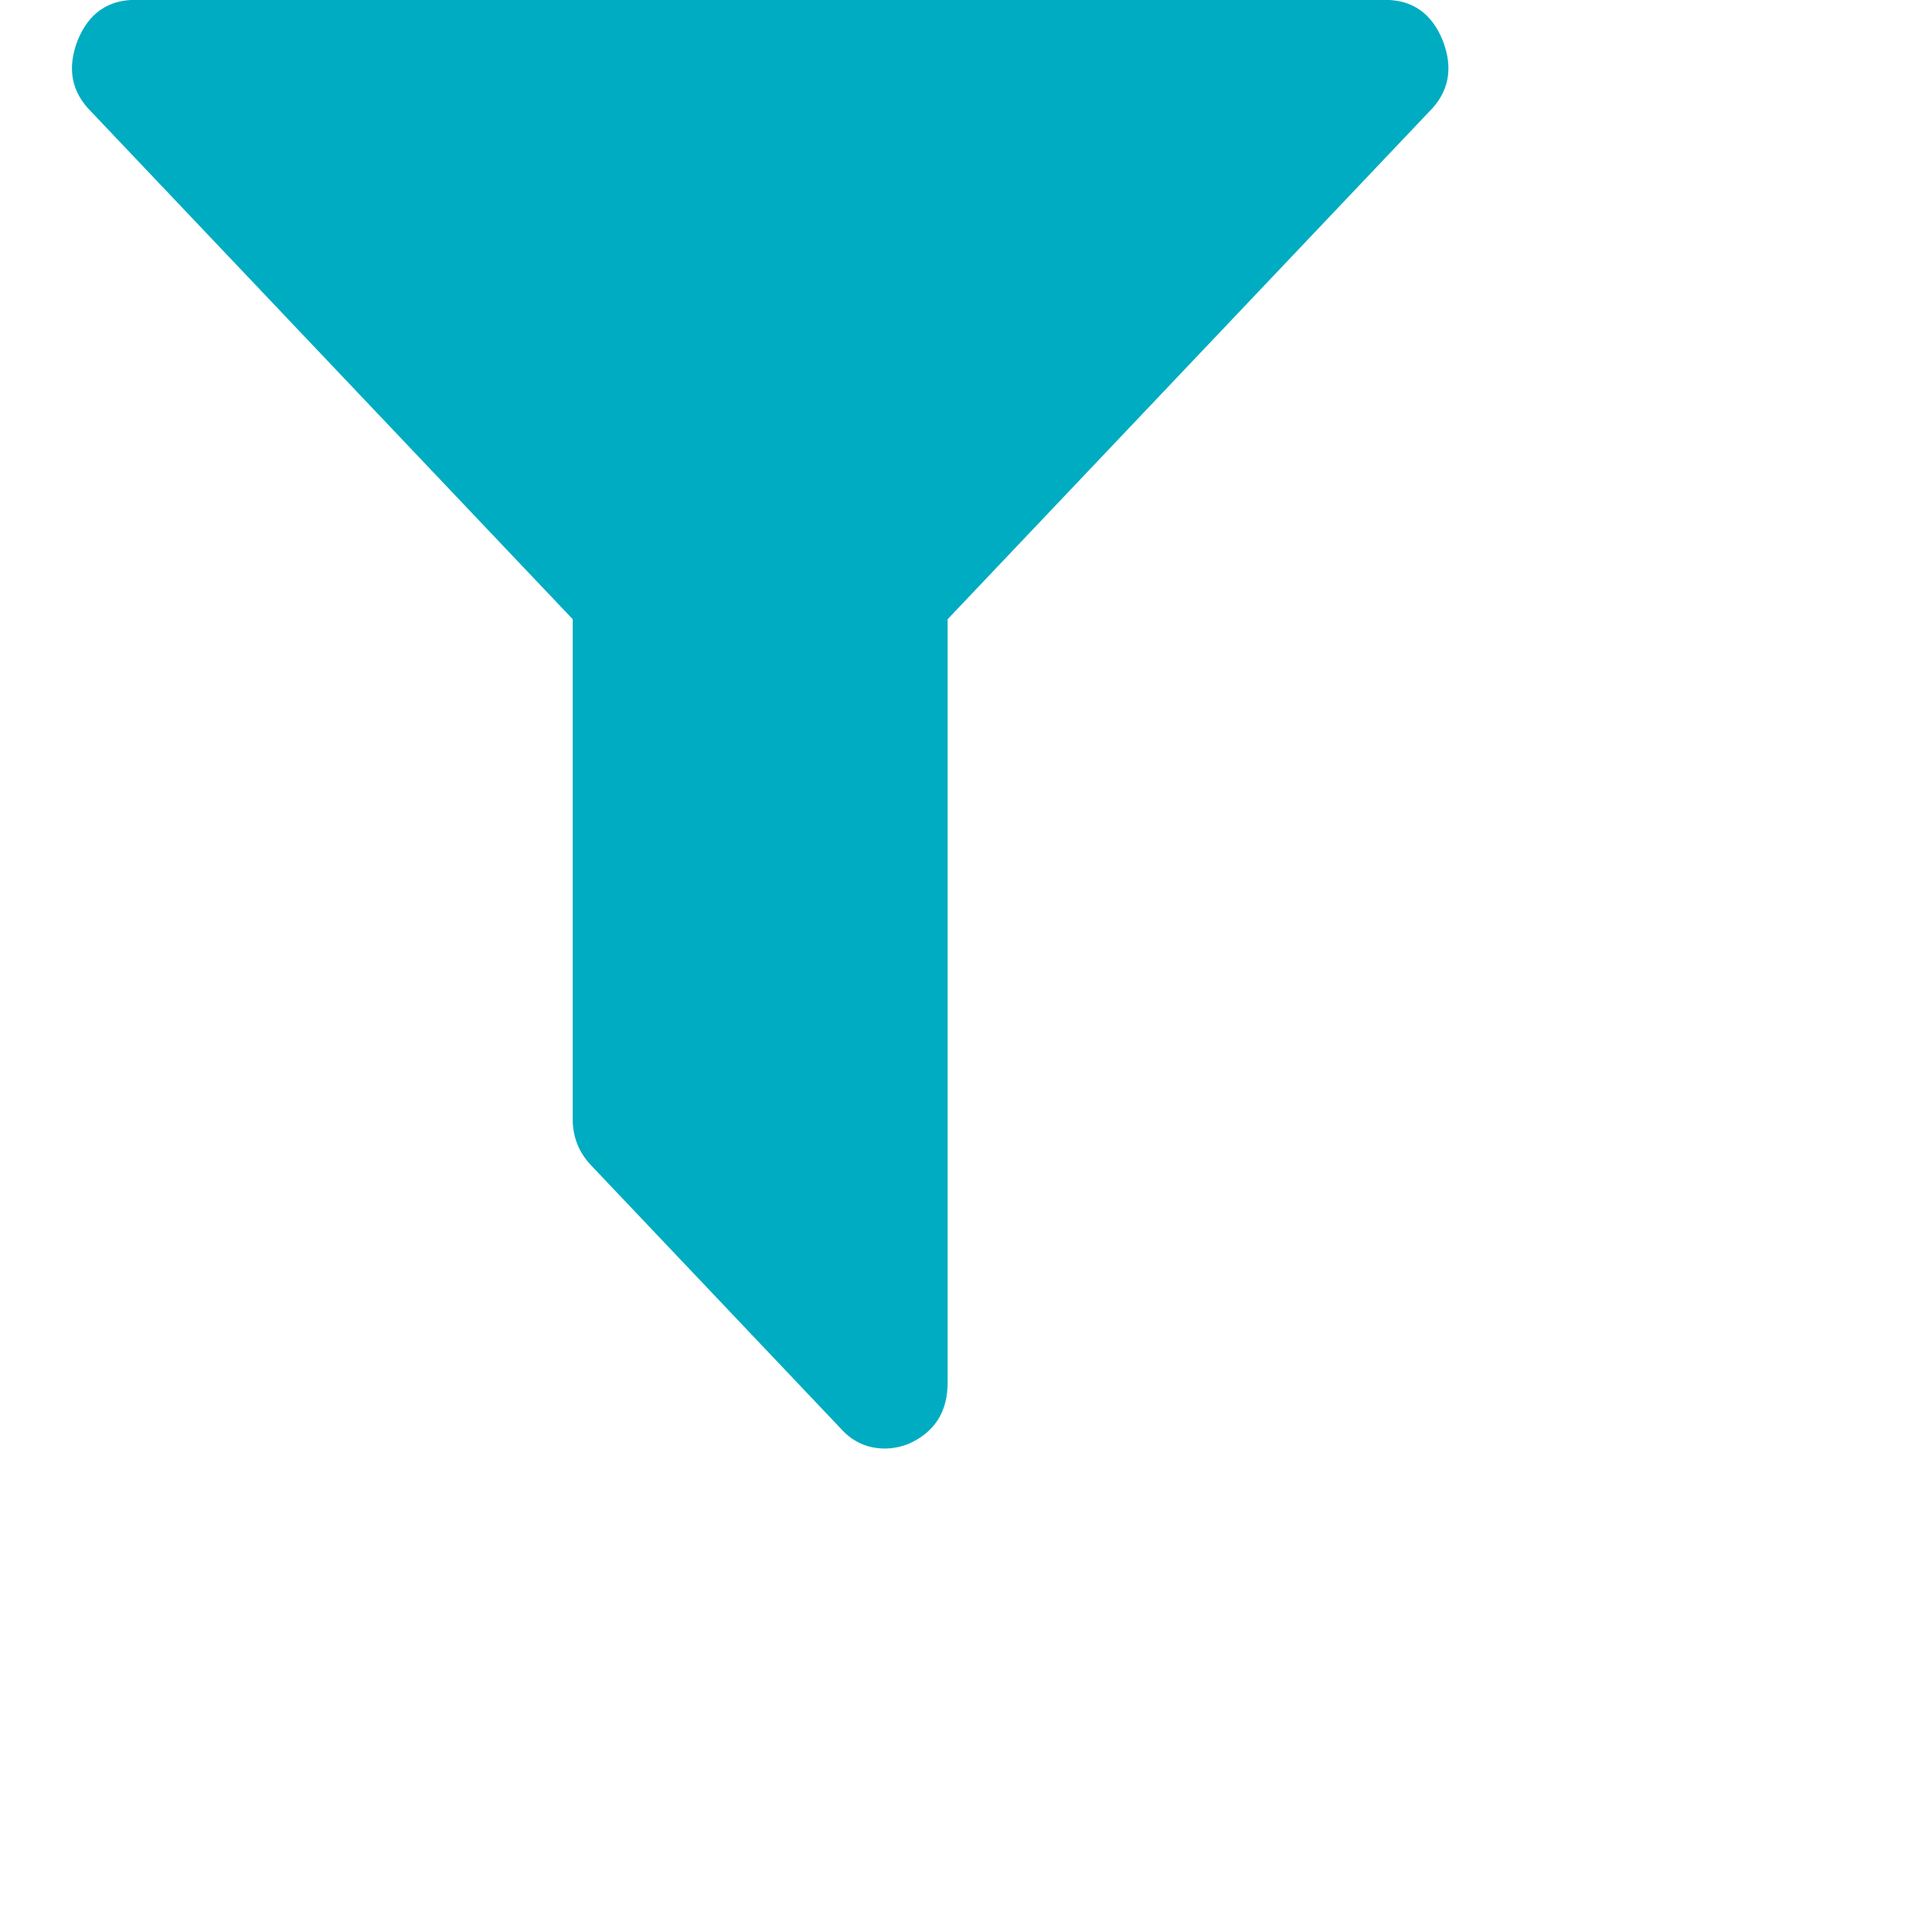
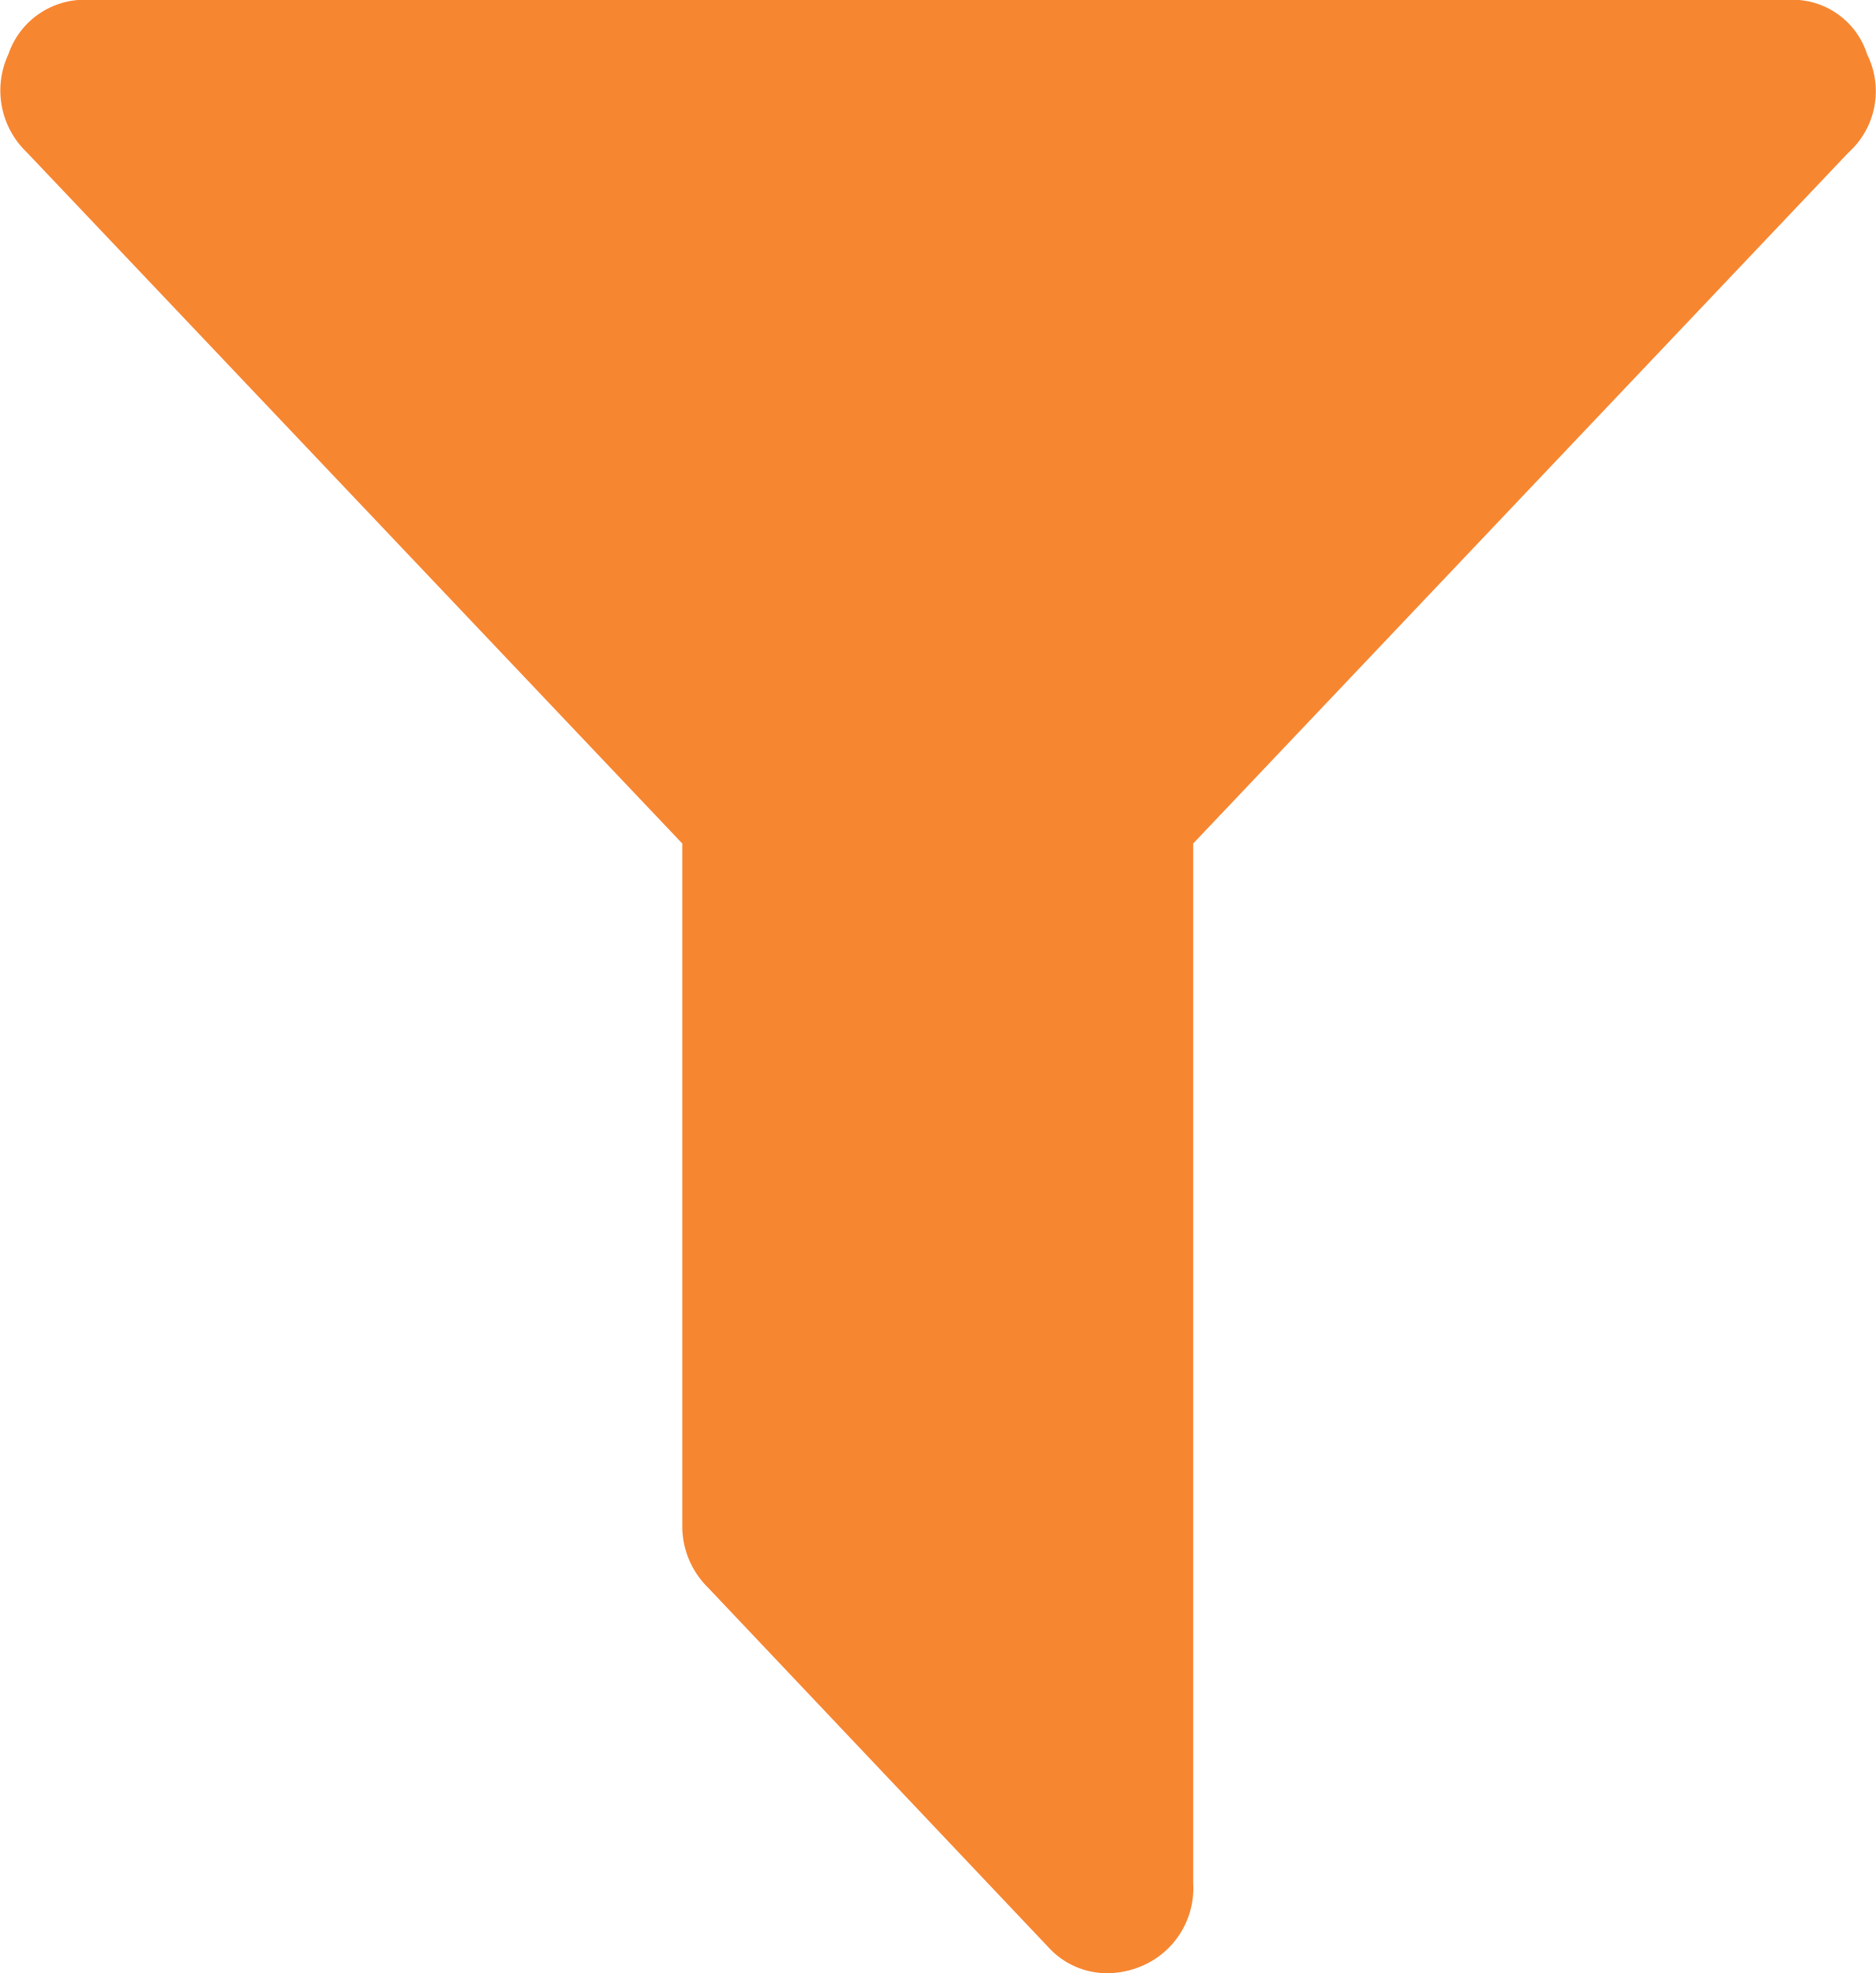
- <svg xmlns="http://www.w3.org/2000/svg" width="25.344" height="25.344">
-   <path fill="#00ACC1" fill-rule="evenodd" d="M18.923.524c-.145-.351-.397-.526-.756-.526H1.776c-.358 0-.61.175-.755.526-.145.369-.086.684.179.945l6.313 6.654v6.56c0 .234.081.437.244.607l3.278 3.456c.154.17.346.256.576.256a.85.85 0 0 0 .32-.067c.333-.153.5-.419.5-.797V8.123l6.313-6.654c.265-.261.325-.576.179-.945z" />
+ <svg xmlns="http://www.w3.org/2000/svg" width="18.06" height="19" viewBox="0 0 18.06 19">
+   <defs>
+     <style>
+       .cls-1 {
+         fill: #f78631;
+         fill-rule: evenodd;
+       }
+     </style>
+   </defs>
+   <path id="_-e-Forma_1" data-name="-e-Forma 1" class="cls-1" d="M1904.92,190.524a0.754,0.754,0,0,0-.75-0.526h-16.39a0.774,0.774,0,0,0-.76.526,0.824,0.824,0,0,0,.18.945l6.31,6.654v6.56a0.829,0.829,0,0,0,.25.608l3.27,3.455a0.763,0.763,0,0,0,.58.256,0.855,0.855,0,0,0,.32-0.067,0.814,0.814,0,0,0,.5-0.8V198.123l6.31-6.654A0.794,0.794,0,0,0,1904.92,190.524Z" transform="translate(-1886.94 -190)" />
</svg>
